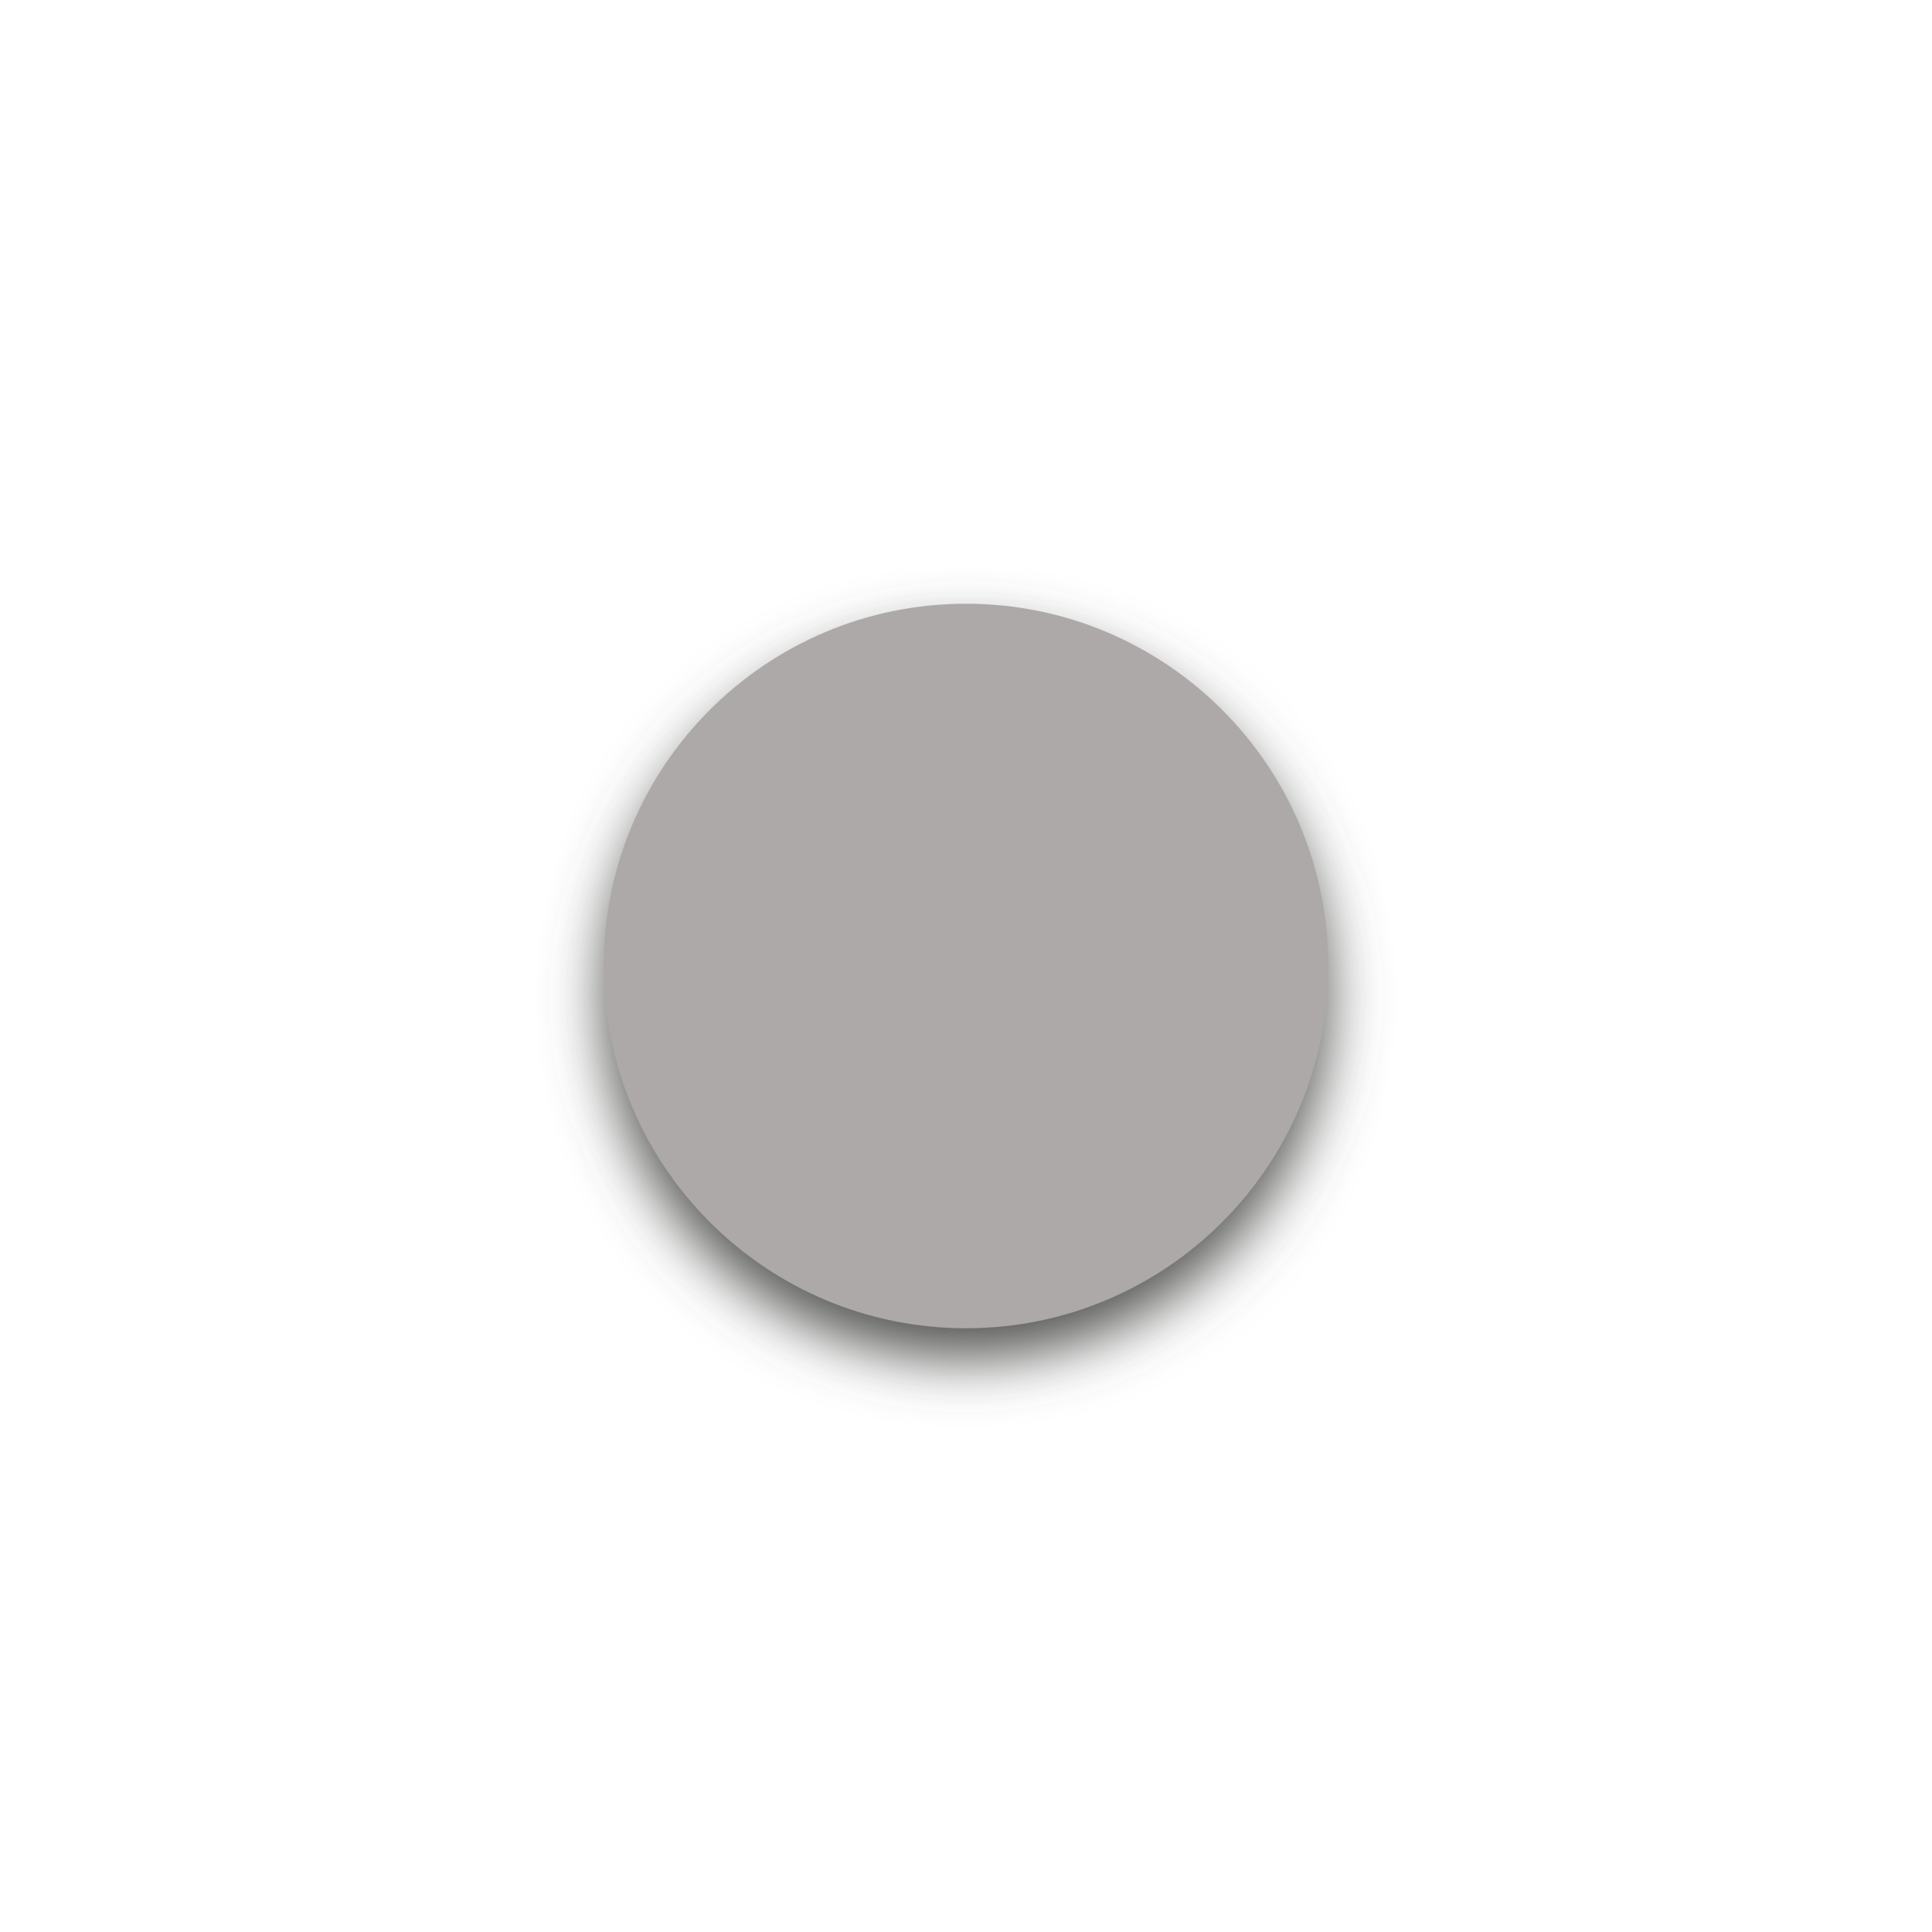
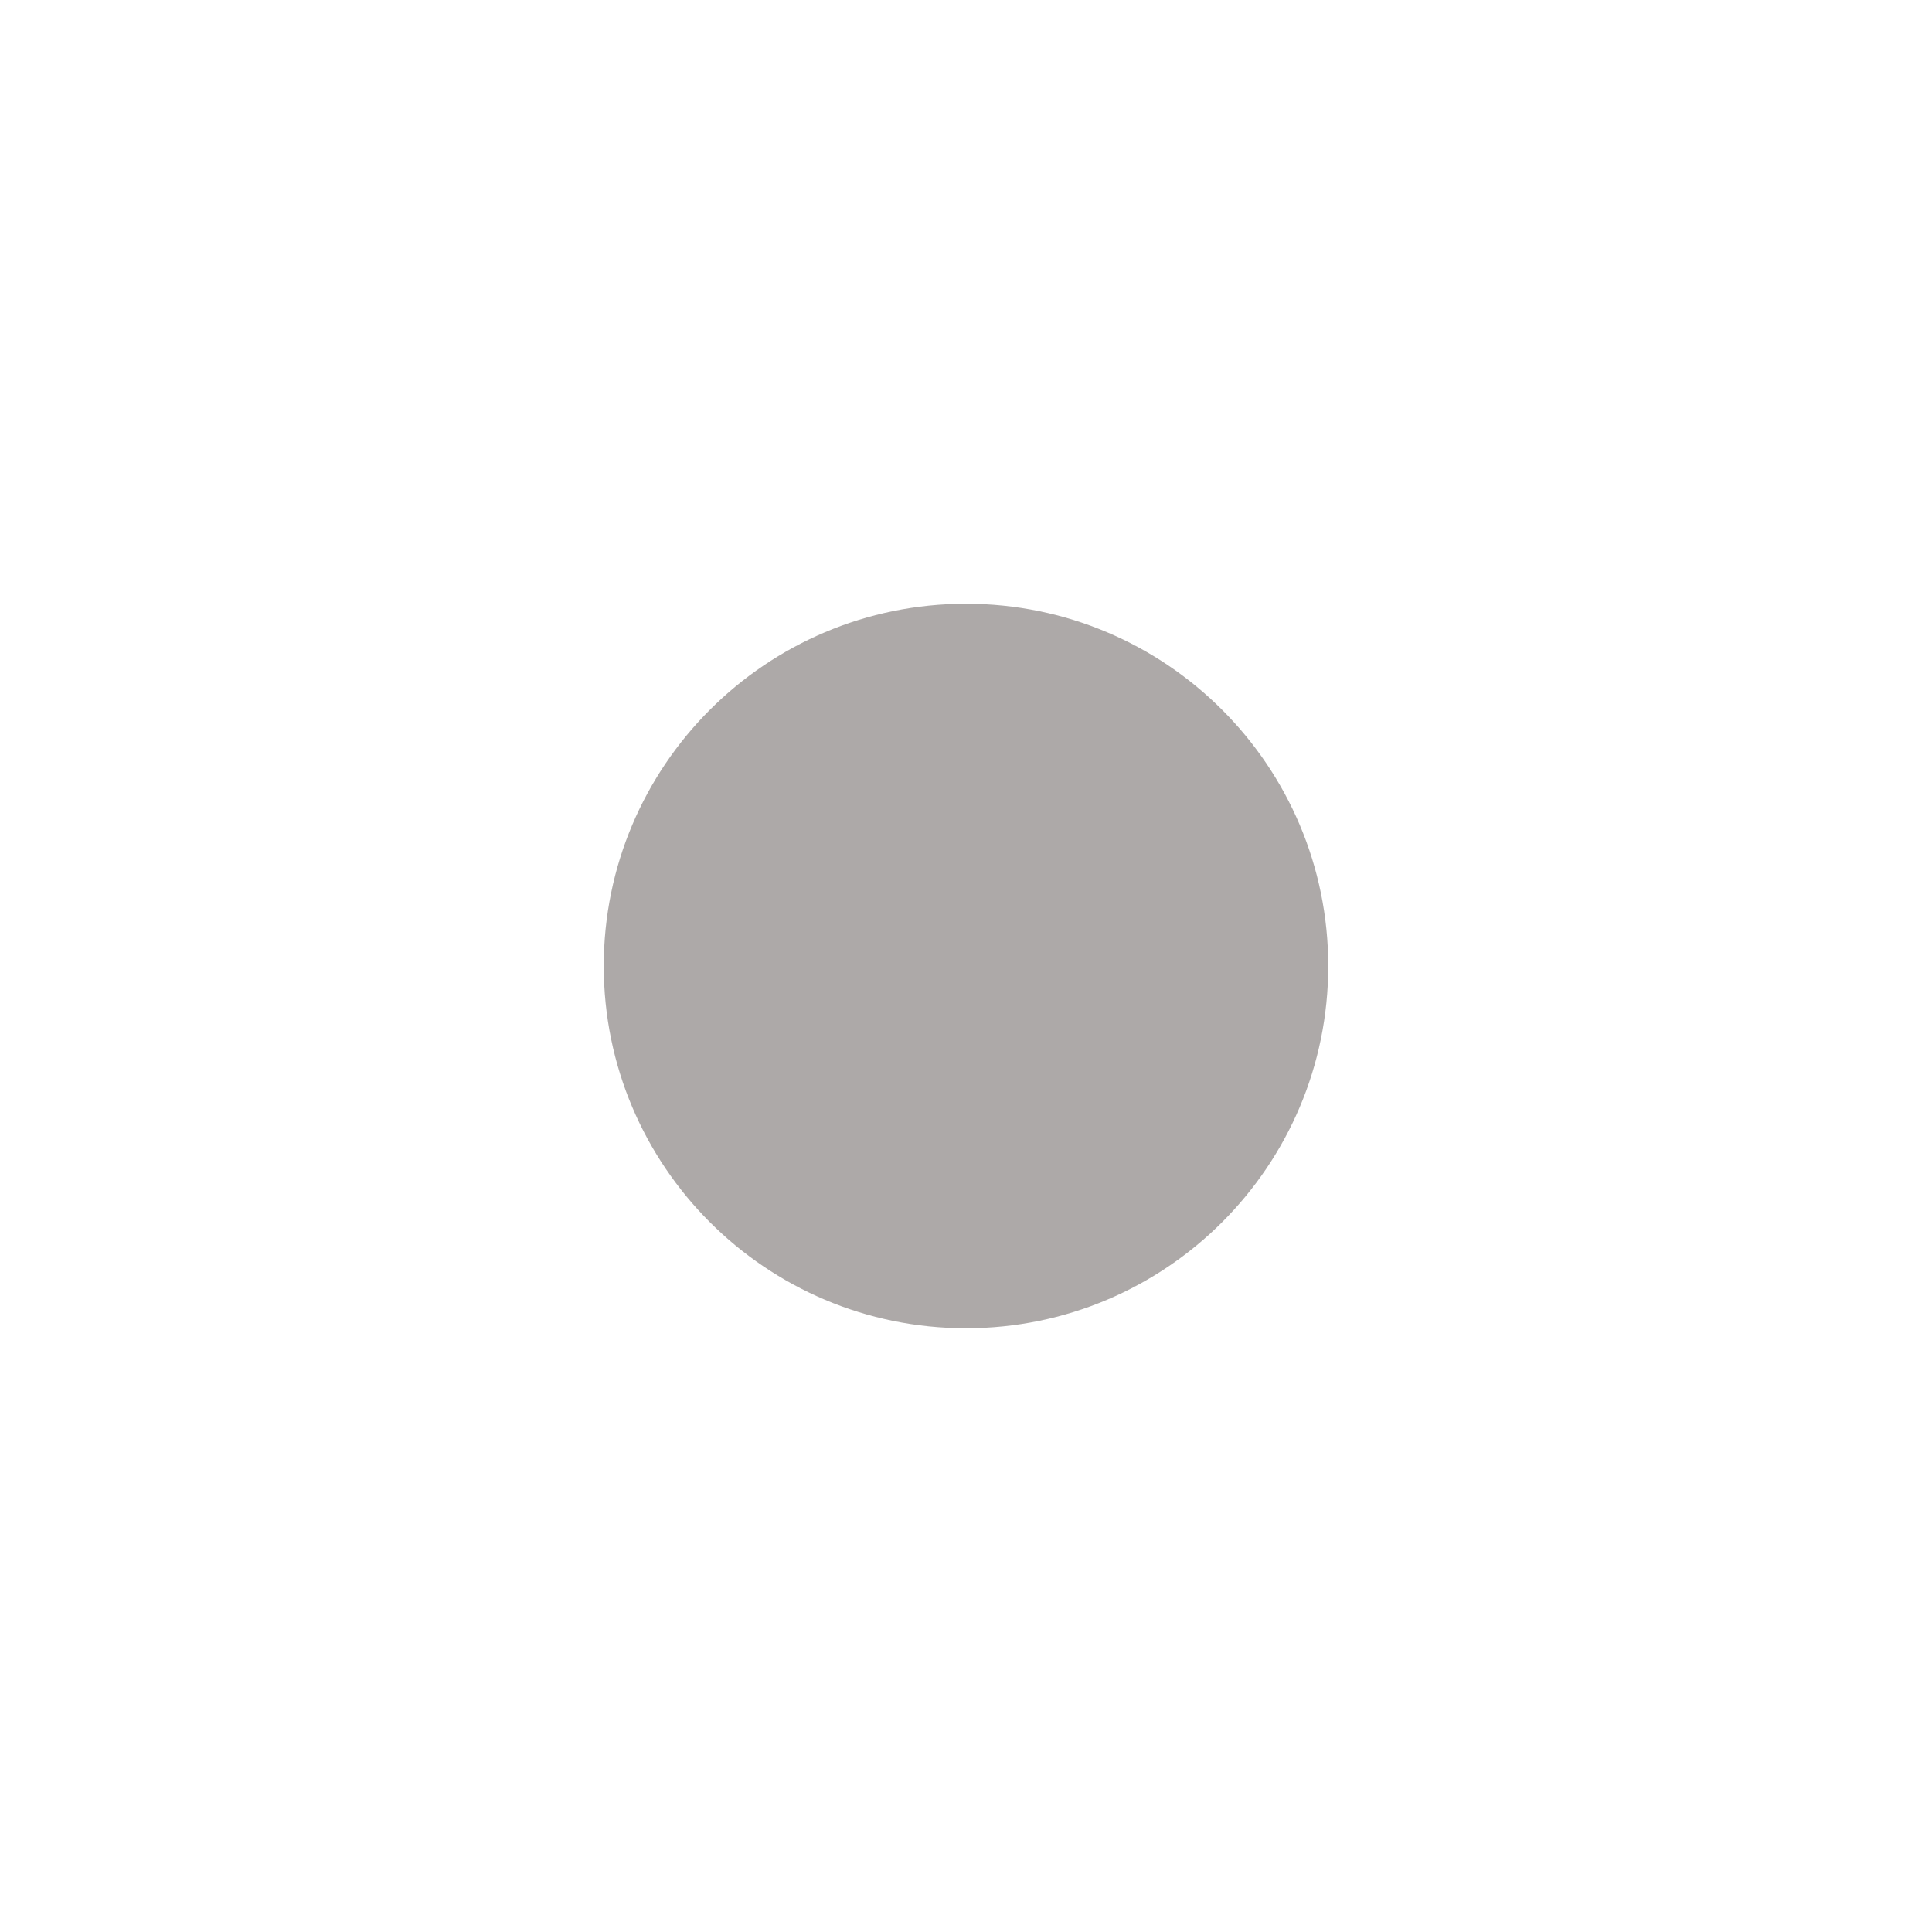
<svg xmlns="http://www.w3.org/2000/svg" xmlns:xlink="http://www.w3.org/1999/xlink" width="16" height="16" id="svg2" version="1.1">
  <defs id="defs4">
    <linearGradient id="linearGradient3802">
      <stop style="stop-color:#eeeeec;stop-opacity:1;" offset="0" id="stop3804" />
      <stop id="stop3812" offset="0.5" style="stop-color:#e4e4e1;stop-opacity:1;" />
      <stop style="stop-color:#949493;stop-opacity:1;" offset="1" id="stop3806" />
    </linearGradient>
    <radialGradient xlink:href="#linearGradient3802" id="radialGradient3810" cx="8" cy="8" fx="7.958" fy="8.849" r="7" gradientUnits="userSpaceOnUse" gradientTransform="matrix(1.571428,1.411262e-8,-1.411262e-8,1.571429,-4.571428,-4.571429)" />
    <filter id="filter3881">
      <feGaussianBlur stdDeviation="0.24" id="feGaussianBlur3883" />
    </filter>
  </defs>
  <g id="layer1" transform="translate(0,-1036.362)">
-     <path transform="translate(0,1036.615)" style="fill:#555753;fill-opacity:1;stroke:none;filter:url(#filter3881)" id="path3833-0" d="M 11,8 C 11,9.657 9.657,11 8,11 6.343,11 5,9.657 5,8 5,6.343 6.343,5 8,5 c 1.657,0 3,1.343 3,3 z" />
    <path style="fill:#ada9a8;fill-opacity:1;stroke:none" id="path3833" d="M 11,8 C 11,9.657 9.657,11 8,11 6.343,11 5,9.657 5,8 5,6.343 6.343,5 8,5 c 1.657,0 3,1.343 3,3 z" transform="translate(0,1036.362)" />
  </g>
</svg>
